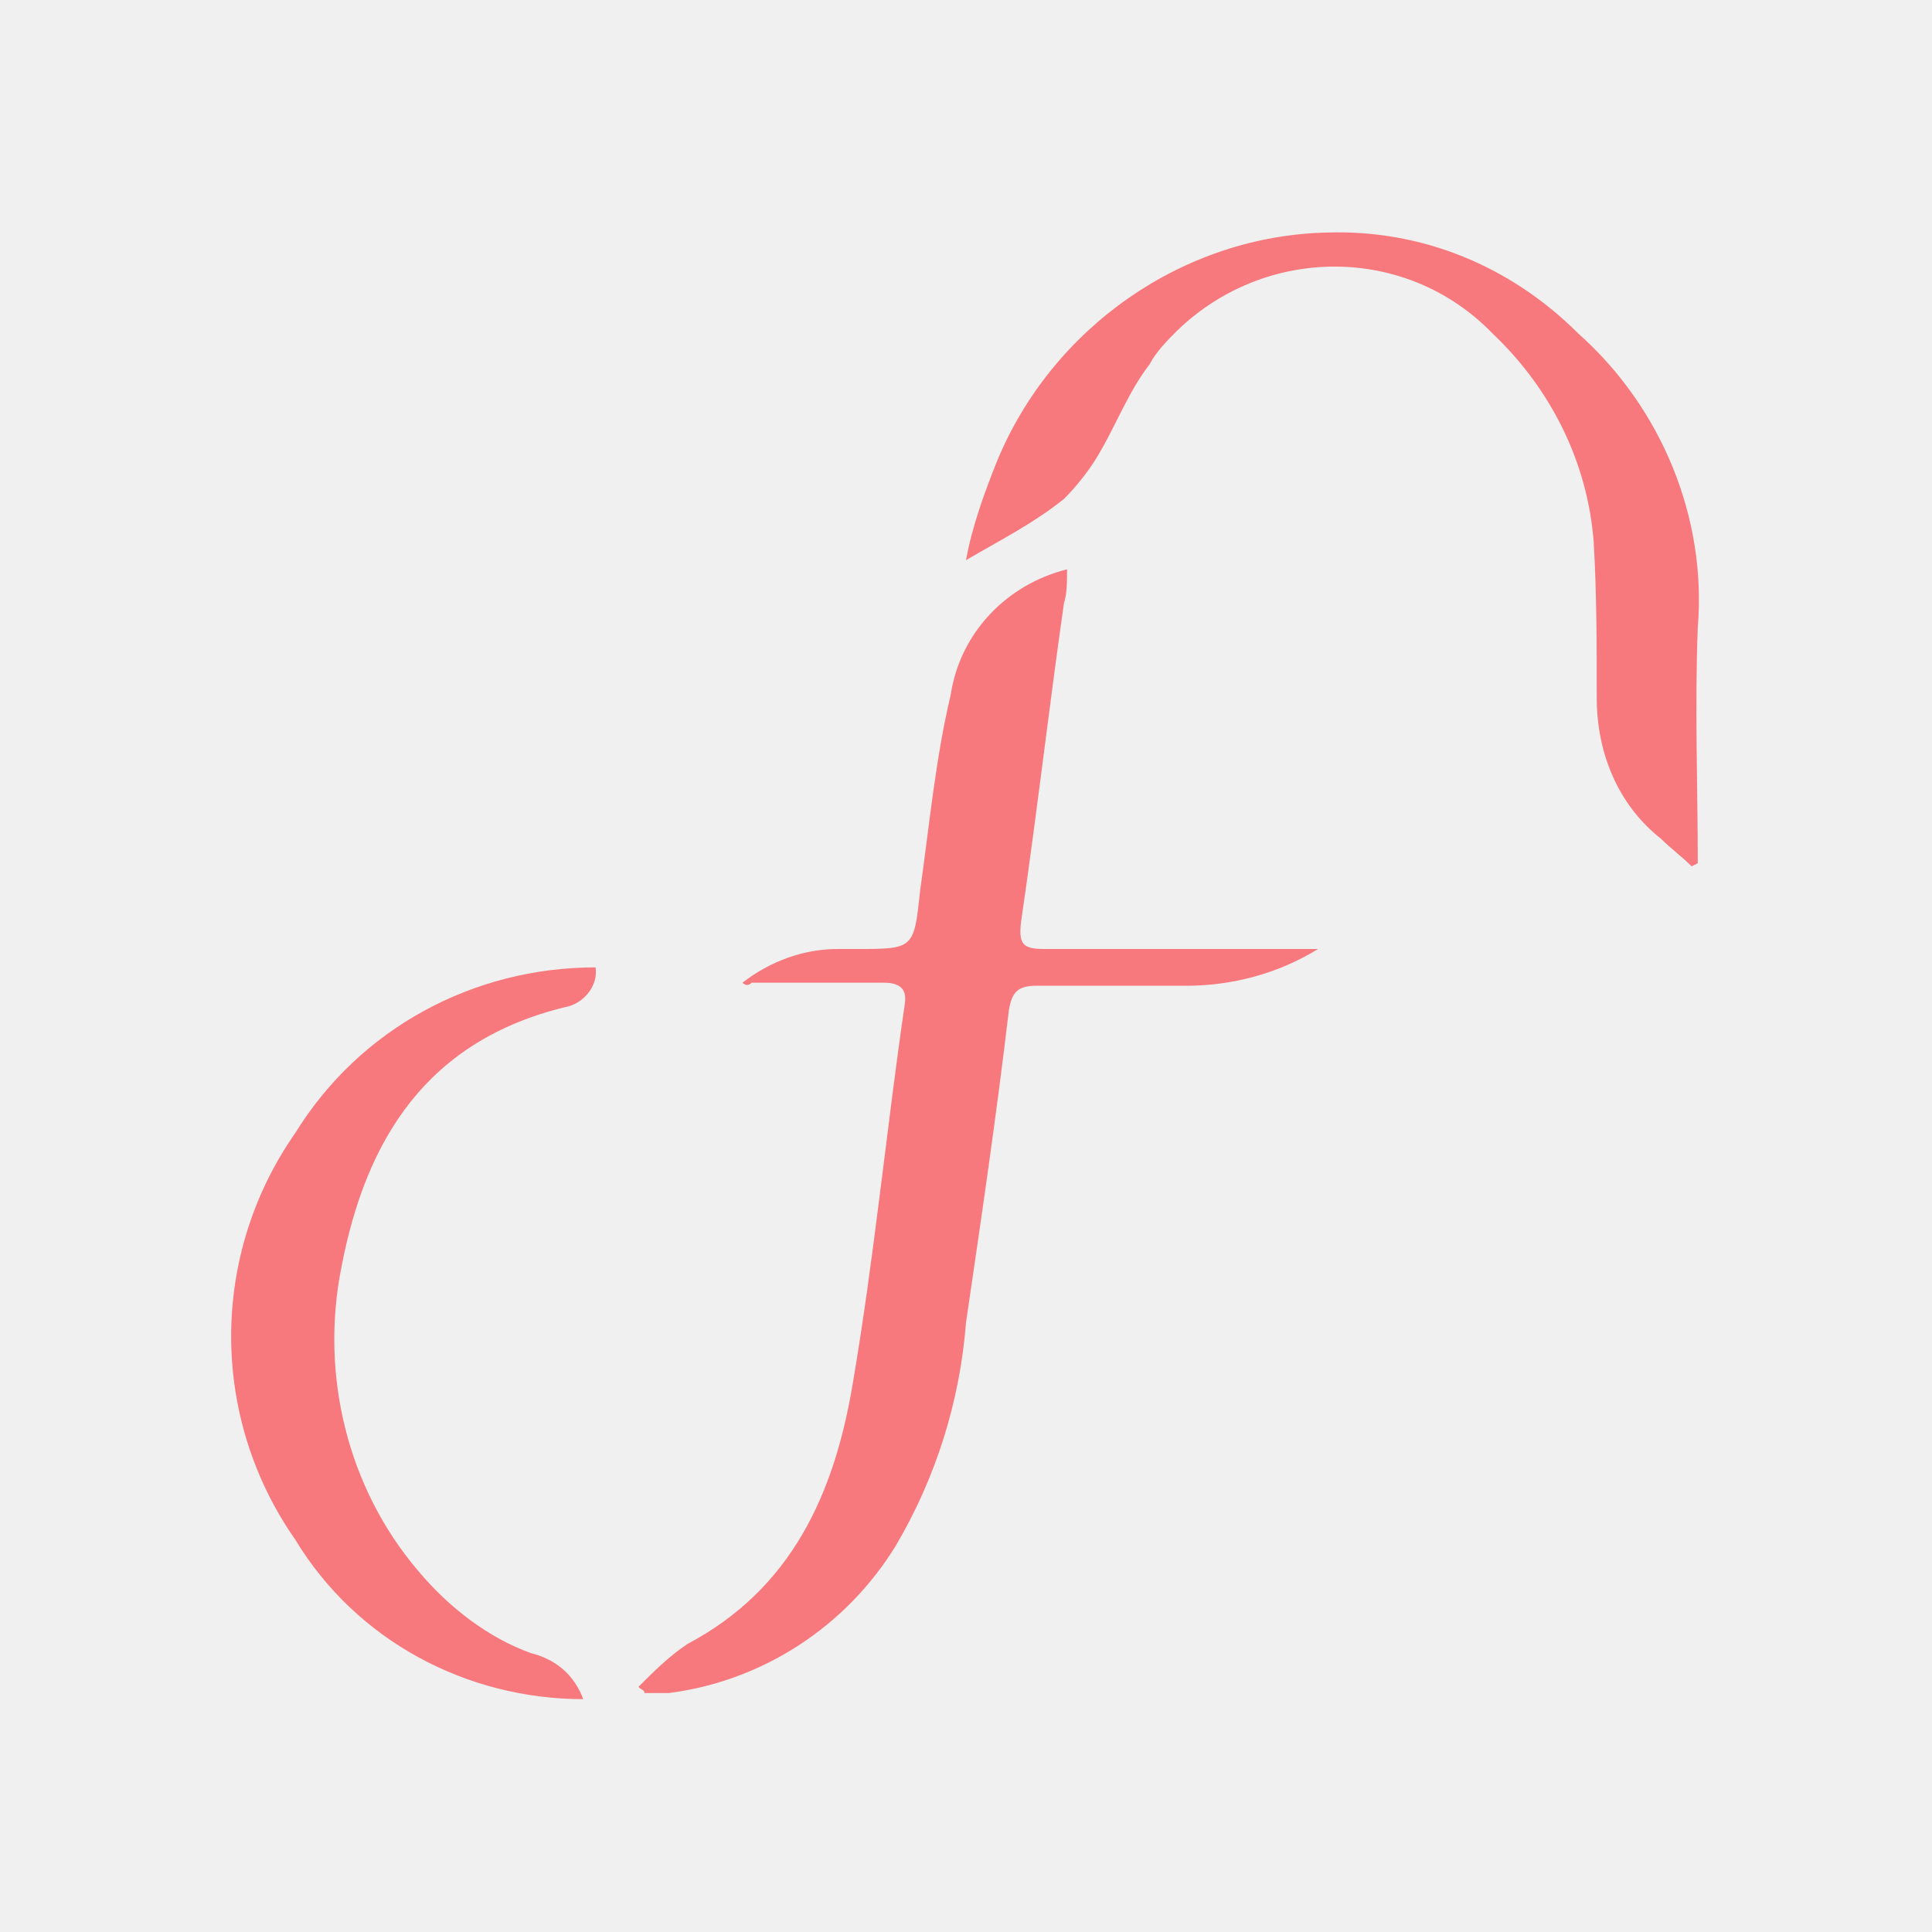
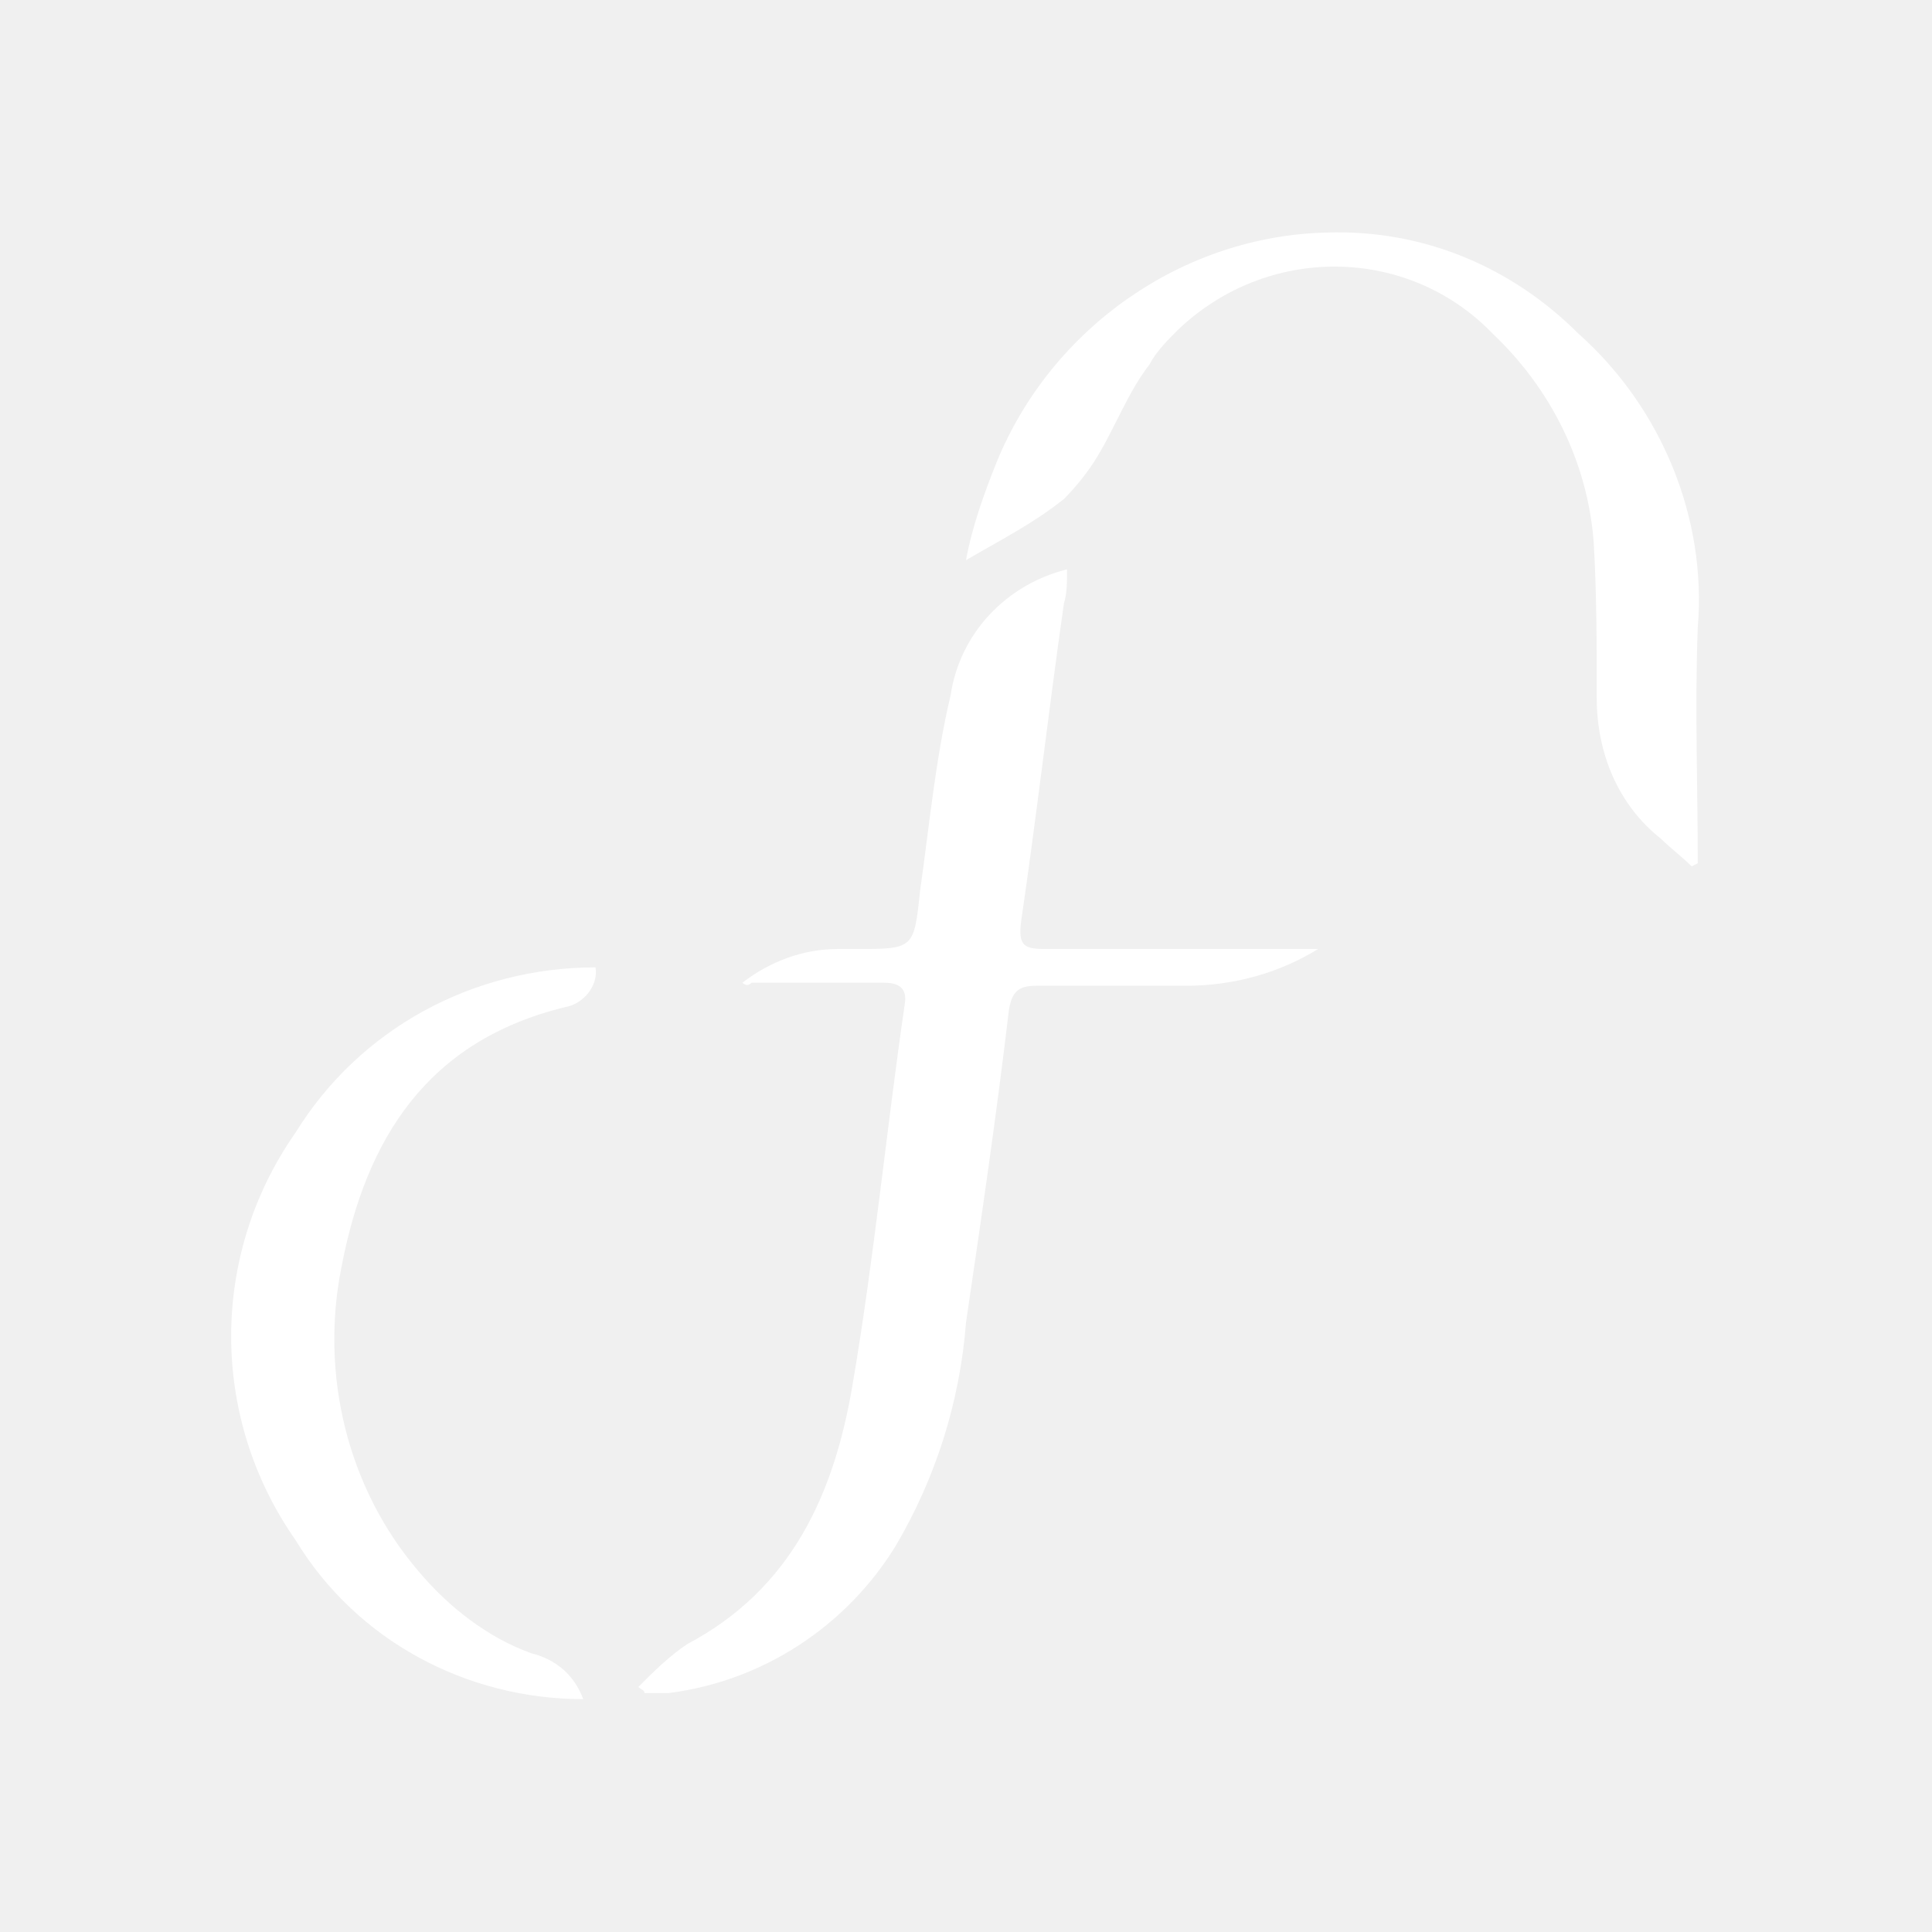
<svg xmlns="http://www.w3.org/2000/svg" version="1.1" id="Layer_1" x="0px" y="0px" viewBox="0 0 63.1 63.1" style="enable-background:new 0 0 63.1 63.1;" xml:space="preserve">
  <style type="text/css">
- 	.st0{fill:#F7797D;}
+ 	.st0{fill:#FFFFFF;}
</style>
  <g id="Group_89" transform="translate(-0.05 -0.005)">
    <path id="Path_24" class="st0" d="M24.3,32.1c0.9-0.7,2-1.1,3.1-1.1c0.2,0,0.4,0,0.6,0c1.9,0,1.9,0,2.1-1.9c0.3-2.1,0.5-4.3,1-6.4   c0.3-2,1.8-3.6,3.8-4.1c0,0.4,0,0.8-0.1,1.1c-0.5,3.5-0.9,7-1.4,10.4c-0.1,0.8,0.1,0.9,0.8,0.9c2.9,0,5.8,0,8.9,0   c-1.3,0.8-2.8,1.2-4.3,1.2c-1.6,0-3.3,0-4.9,0c-0.6,0-0.8,0.2-0.9,0.8c-0.4,3.4-0.9,6.8-1.4,10.2c-0.2,2.6-1,5.1-2.3,7.3   c-1.6,2.6-4.3,4.4-7.4,4.8c-0.1,0-0.3,0-0.4,0h-0.4c0-0.1-0.1-0.1-0.2-0.2c0.5-0.5,1-1,1.6-1.4c3.4-1.8,4.8-4.9,5.4-8.5   c0.7-4.1,1.1-8.3,1.7-12.4c0.1-0.6-0.3-0.7-0.7-0.7c-1.4,0-2.9,0-4.3,0C24.5,32.2,24.4,32.2,24.3,32.1z" />
    <path id="Path_25" class="st0" d="M31.6,18.3c0.2-1.1,0.6-2.2,1-3.2c1.8-4.4,6.1-7.4,10.8-7.5c3.1-0.1,6,1.1,8.2,3.3   c2.7,2.4,4.2,6,3.9,9.6c-0.1,2.6,0,5.2,0,7.7l-0.2,0.1c-0.3-0.3-0.7-0.6-1-0.9c-1.4-1.1-2.1-2.8-2.1-4.6c0-1.7,0-3.4-0.1-5.1   c-0.2-2.6-1.4-5-3.3-6.8C46,8,41.4,8,38.5,10.8c-0.3,0.3-0.7,0.7-0.9,1.1c-0.7,0.9-1.1,2-1.7,3c-0.3,0.5-0.7,1-1.1,1.4   C33.8,17.1,32.8,17.6,31.6,18.3z" />
    <path id="Path_26" class="st0" d="M19.1,55.5c-3.8,0-7.4-1.9-9.4-5.2c-2.8-4-2.8-9.3,0-13.3c2.1-3.4,5.8-5.4,9.8-5.4   c0.1,0.6-0.4,1.2-1,1.3C14,34,12,37.2,11.2,41.4c-0.7,3.5,0.2,7.2,2.5,9.9c1,1.2,2.3,2.2,3.7,2.7C18.2,54.2,18.8,54.7,19.1,55.5z" />
  </g>
</svg>
